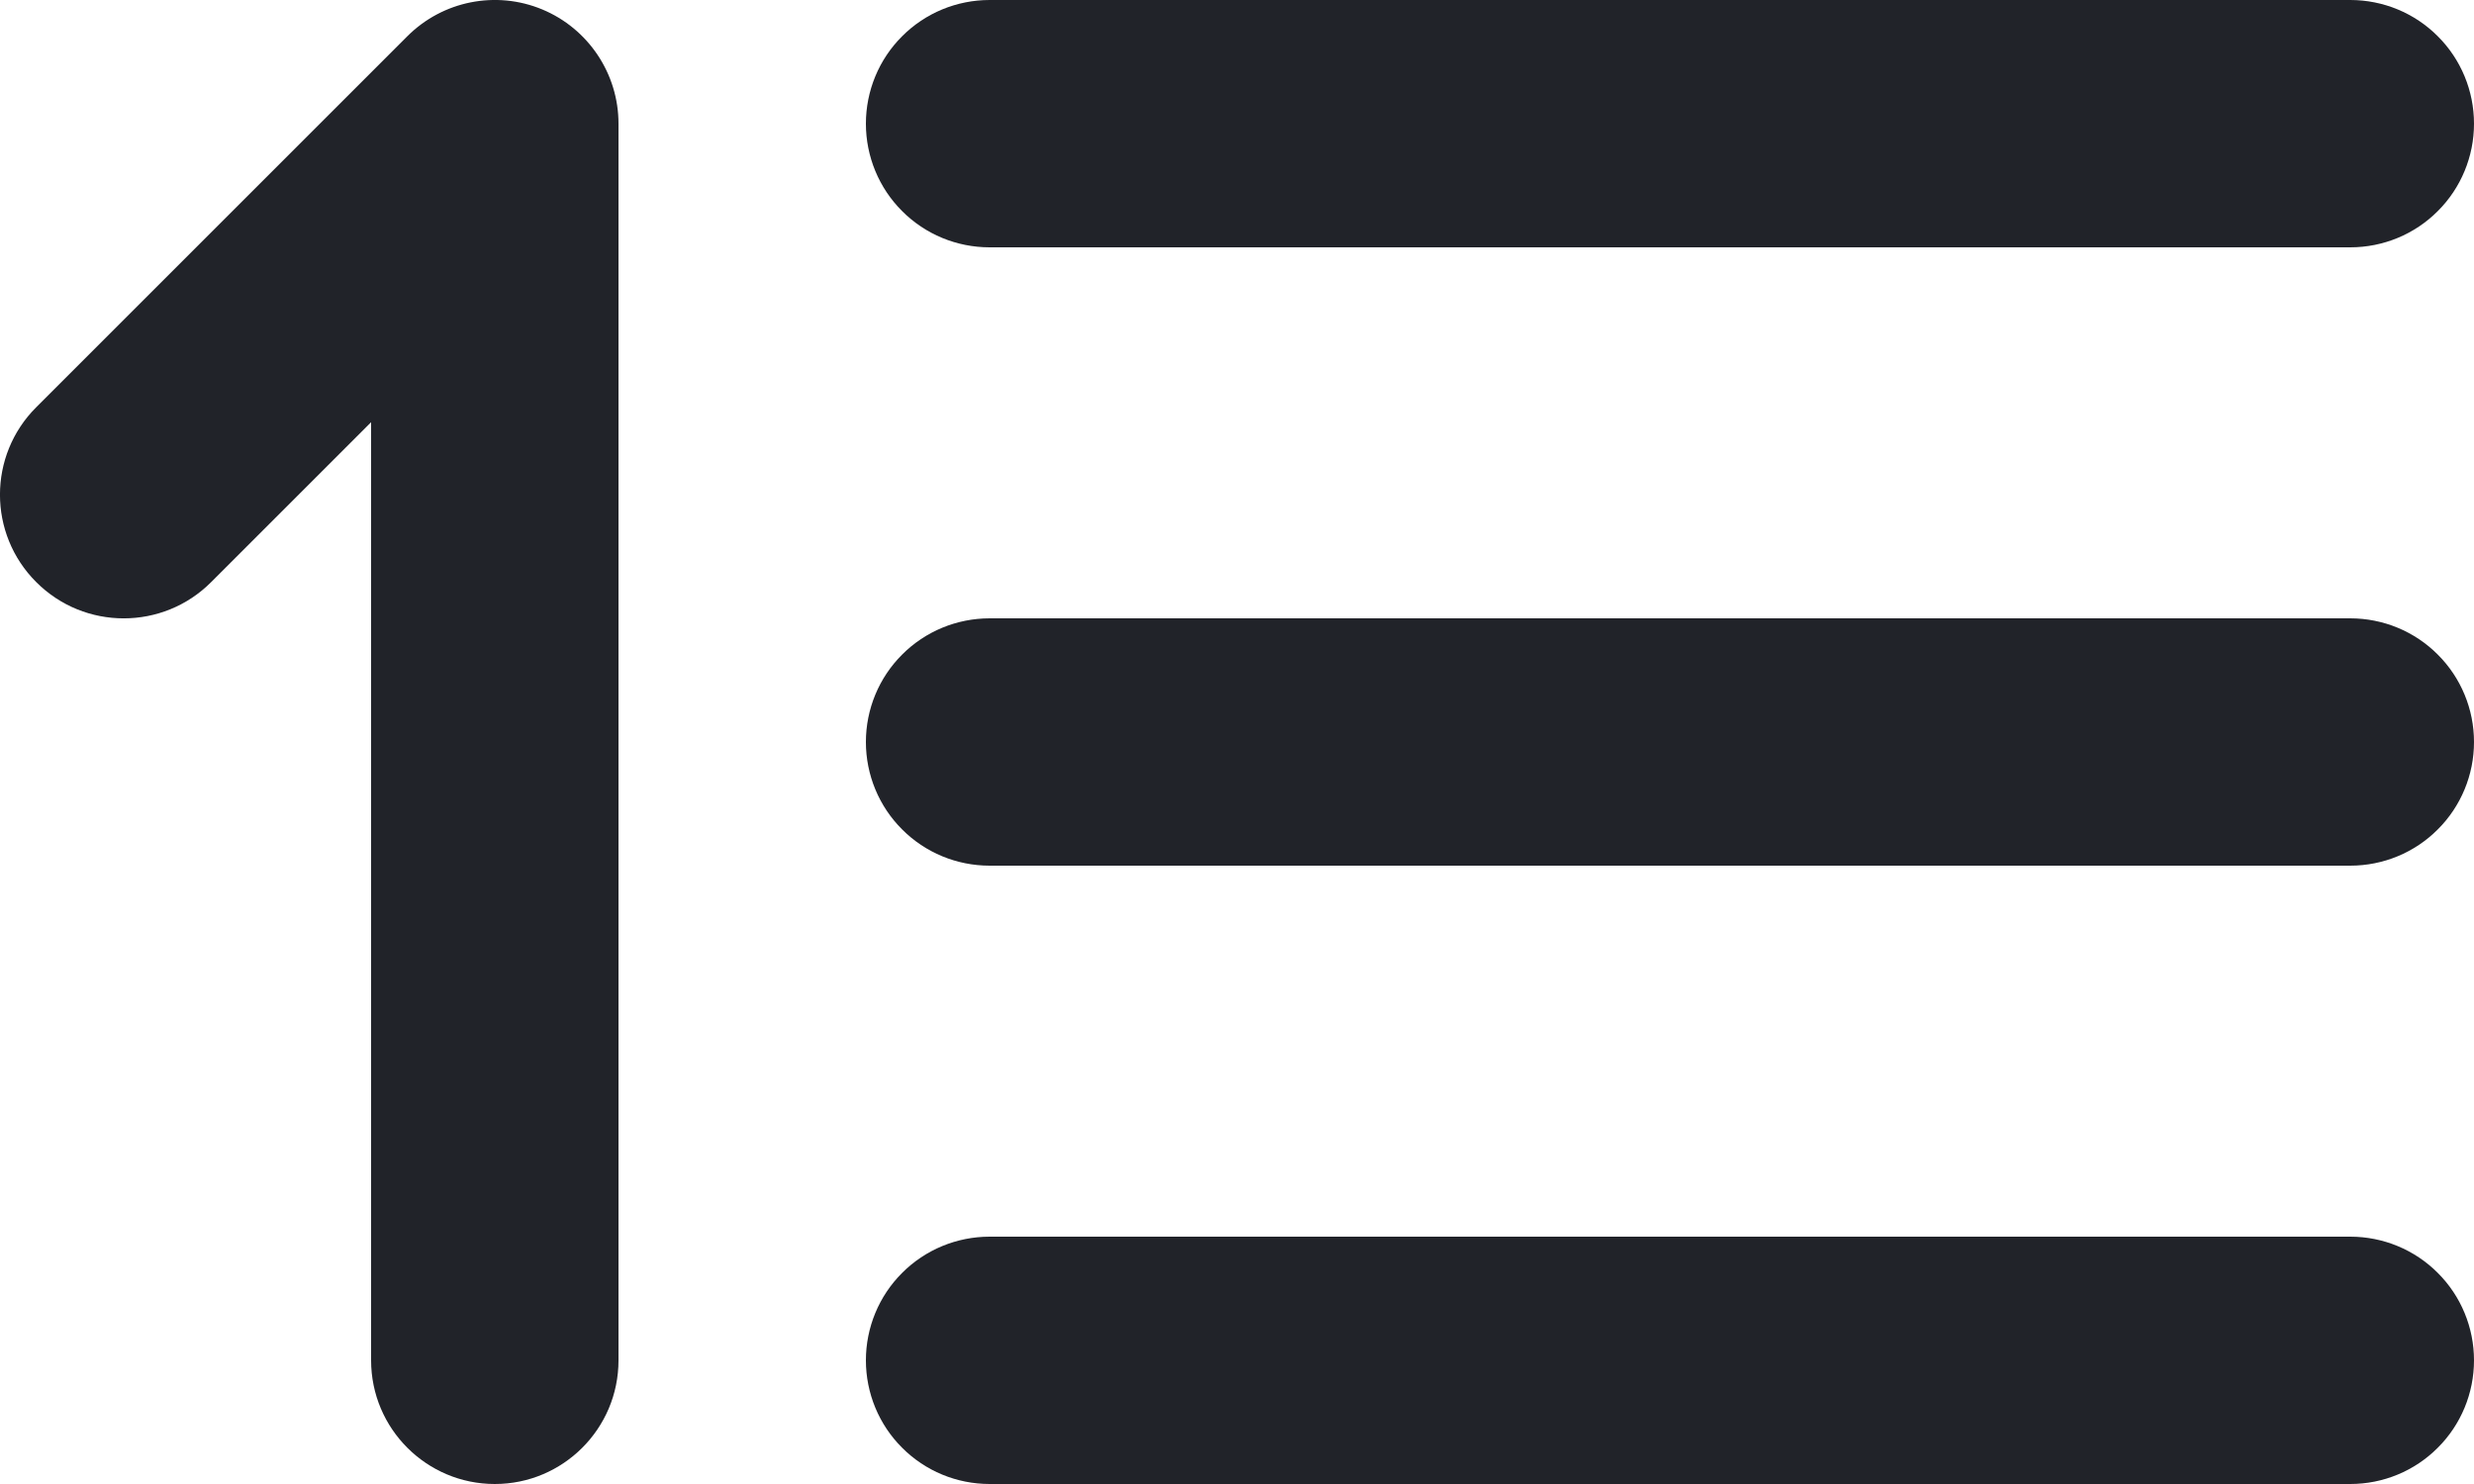
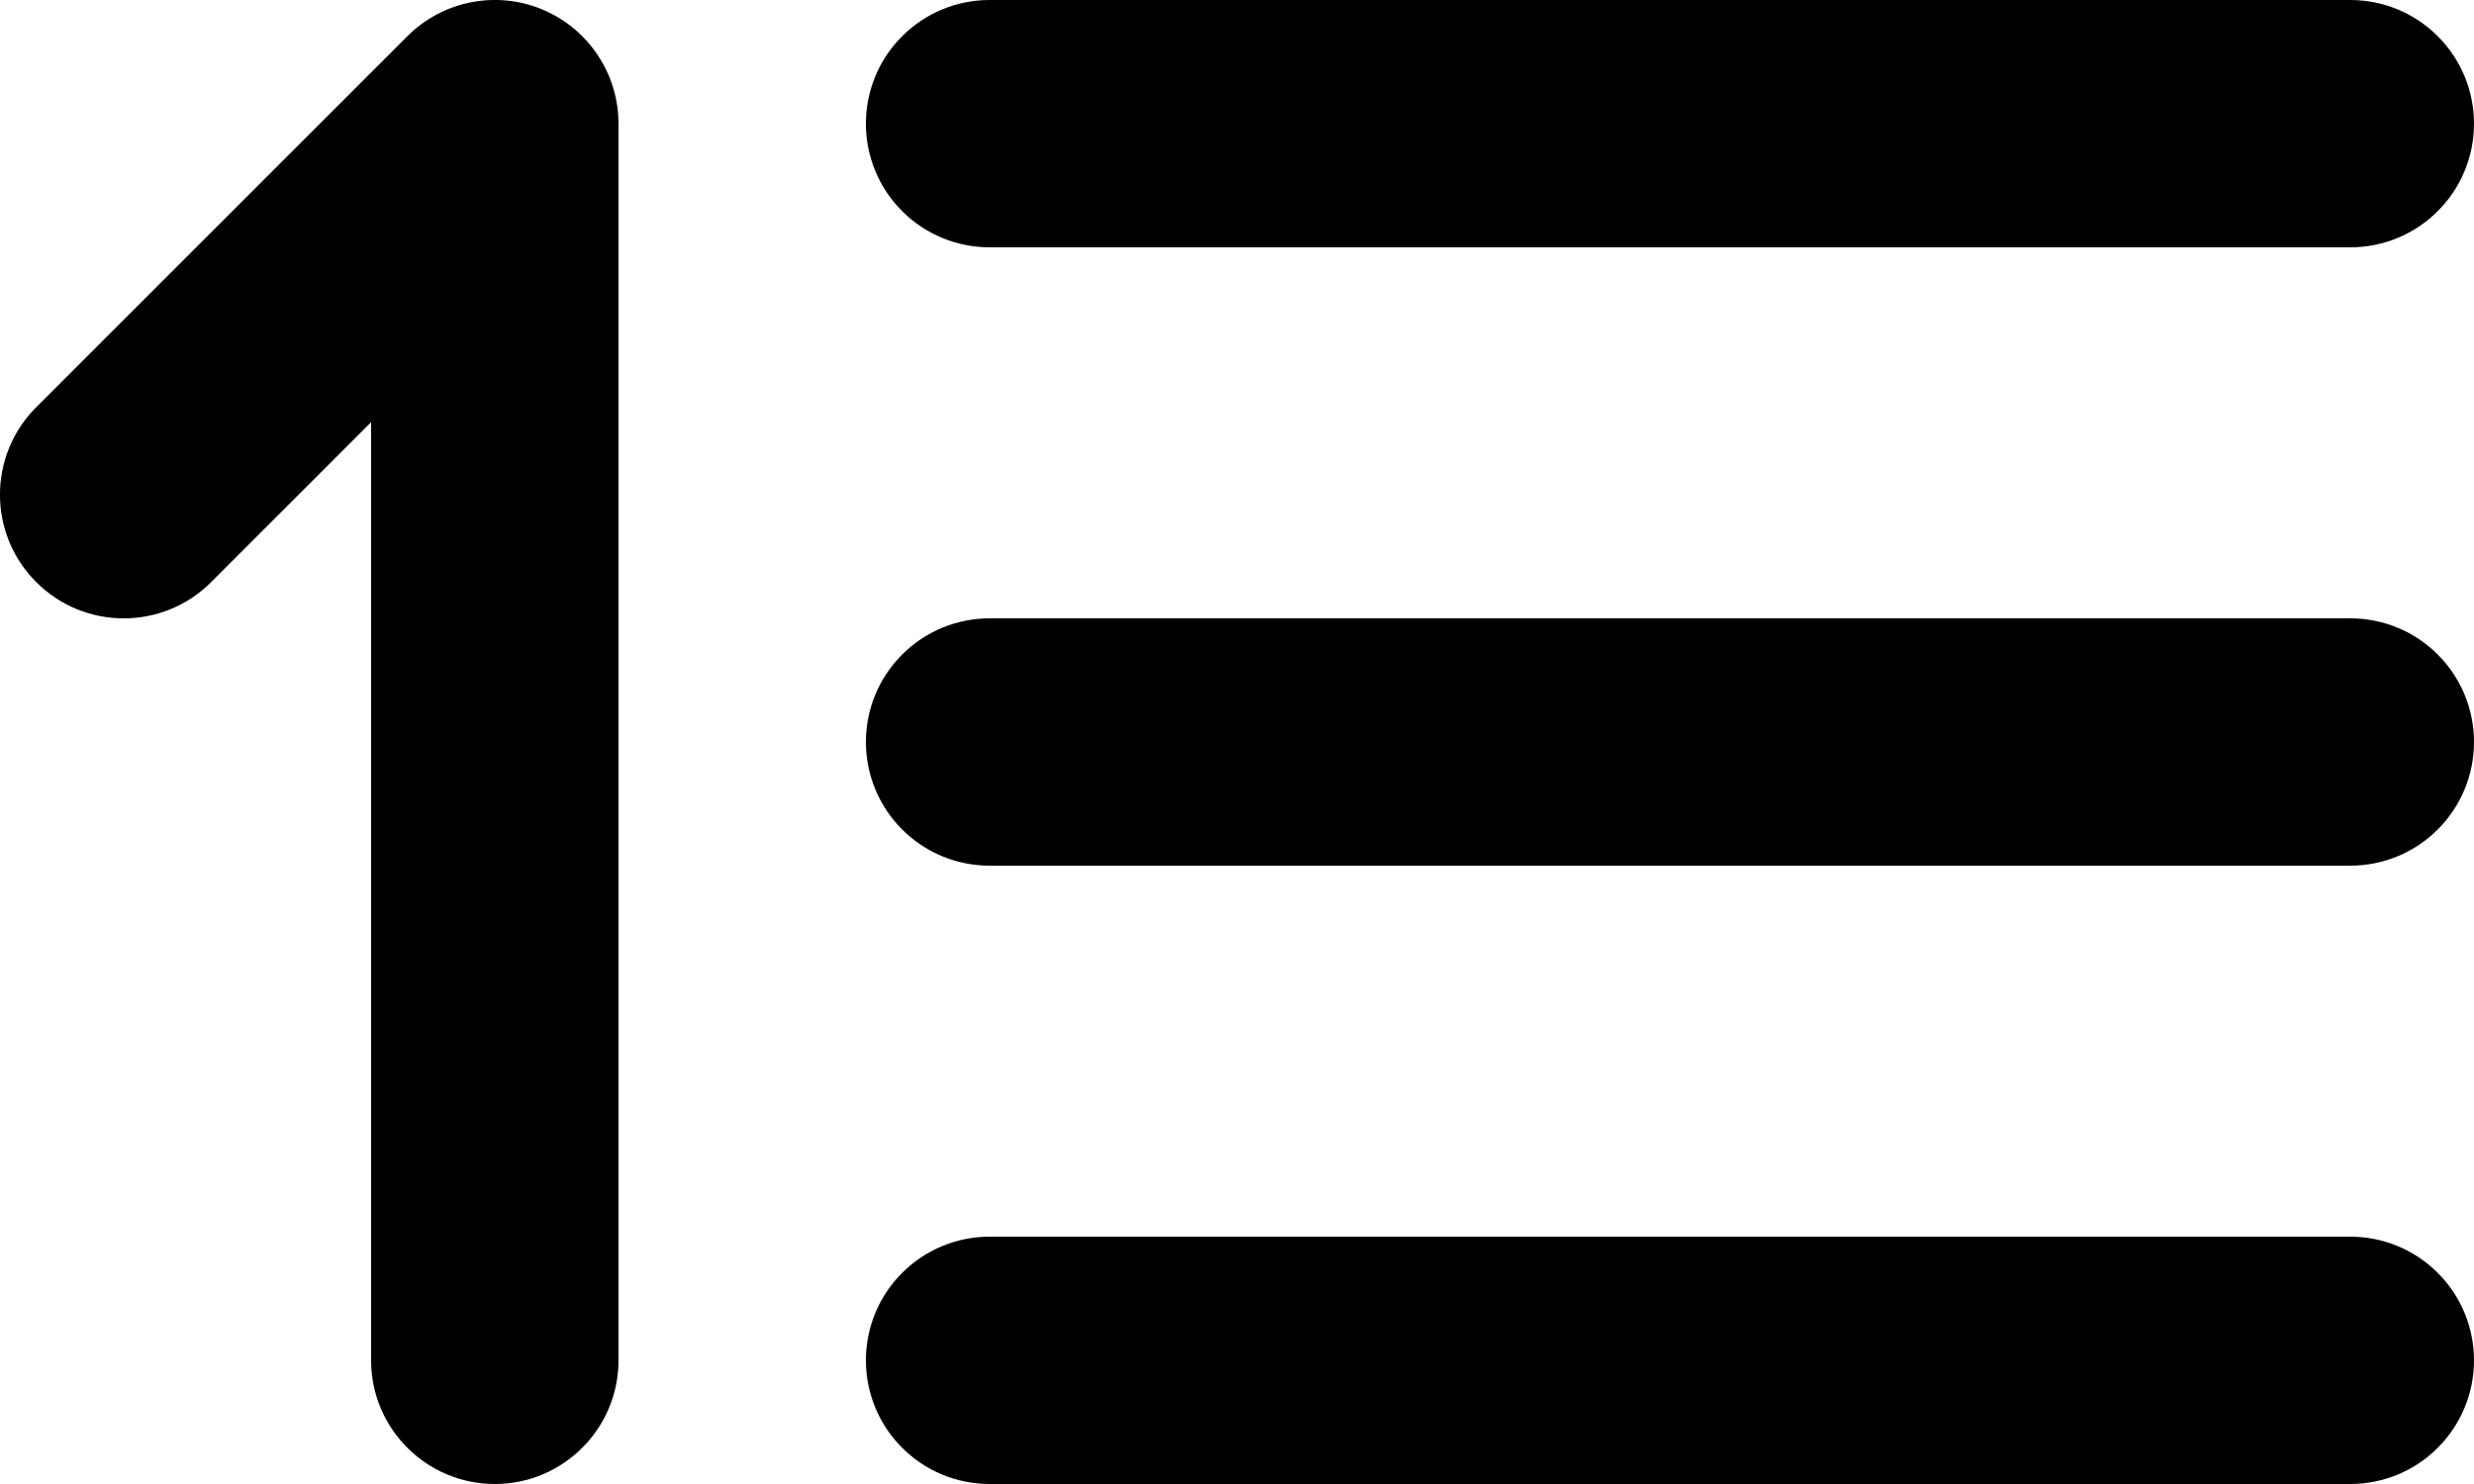
- <svg xmlns="http://www.w3.org/2000/svg" width="20" height="12" viewBox="0 0 20 12" fill="none">
-   <path d="M8 2H19C19.265 2 19.52 1.895 19.707 1.707C19.895 1.52 20 1.265 20 1C20 0.735 19.895 0.48 19.707 0.293C19.52 0.105 19.265 0 19 0H8C7.735 0 7.48 0.105 7.293 0.293C7.105 0.48 7 0.735 7 1C7 1.265 7.105 1.52 7.293 1.707C7.48 1.895 7.735 2 8 2ZM19 5H8C7.735 5 7.48 5.105 7.293 5.293C7.105 5.48 7 5.735 7 6C7 6.265 7.105 6.52 7.293 6.707C7.48 6.895 7.735 7 8 7H19C19.265 7 19.52 6.895 19.707 6.707C19.895 6.52 20 6.265 20 6C20 5.735 19.895 5.48 19.707 5.293C19.52 5.105 19.265 5 19 5ZM19 10H8C7.735 10 7.48 10.105 7.293 10.293C7.105 10.48 7 10.735 7 11C7 11.265 7.105 11.52 7.293 11.707C7.48 11.895 7.735 12 8 12H19C19.265 12 19.52 11.895 19.707 11.707C19.895 11.52 20 11.265 20 11C20 10.735 19.895 10.48 19.707 10.293C19.52 10.105 19.265 10 19 10Z" fill="#212329" />
-   <path fill-rule="evenodd" clip-rule="evenodd" d="M4.383 0.076C4.756 0.231 5 0.596 5 1V11C5 11.552 4.552 12 4 12C3.448 12 3 11.552 3 11V3.414L1.707 4.707C1.317 5.098 0.683 5.098 0.293 4.707C-0.098 4.317 -0.098 3.683 0.293 3.293L3.293 0.293C3.579 0.007 4.009 -0.079 4.383 0.076Z" fill="#212329" />
+ <svg xmlns="http://www.w3.org/2000/svg" viewBox="0 0 20 12">
+   <path d="M8 2H19C19.265 2 19.52 1.895 19.707 1.707C19.895 1.52 20 1.265 20 1C20 0.735 19.895 0.48 19.707 0.293C19.52 0.105 19.265 0 19 0H8C7.735 0 7.48 0.105 7.293 0.293C7.105 0.48 7 0.735 7 1C7 1.265 7.105 1.52 7.293 1.707C7.48 1.895 7.735 2 8 2ZM19 5H8C7.735 5 7.48 5.105 7.293 5.293C7.105 5.48 7 5.735 7 6C7 6.265 7.105 6.52 7.293 6.707C7.48 6.895 7.735 7 8 7H19C19.265 7 19.52 6.895 19.707 6.707C19.895 6.52 20 6.265 20 6C20 5.735 19.895 5.48 19.707 5.293C19.52 5.105 19.265 5 19 5ZM19 10H8C7.735 10 7.48 10.105 7.293 10.293C7.105 10.48 7 10.735 7 11C7 11.265 7.105 11.52 7.293 11.707C7.48 11.895 7.735 12 8 12H19C19.265 12 19.52 11.895 19.707 11.707C19.895 11.52 20 11.265 20 11C20 10.735 19.895 10.48 19.707 10.293C19.52 10.105 19.265 10 19 10Z" />
+   <path d="M4.383 0.076C4.756 0.231 5 0.596 5 1V11C5 11.552 4.552 12 4 12C3.448 12 3 11.552 3 11V3.414L1.707 4.707C1.317 5.098 0.683 5.098 0.293 4.707C-0.098 4.317 -0.098 3.683 0.293 3.293L3.293 0.293C3.579 0.007 4.009 -0.079 4.383 0.076Z" />
</svg>
